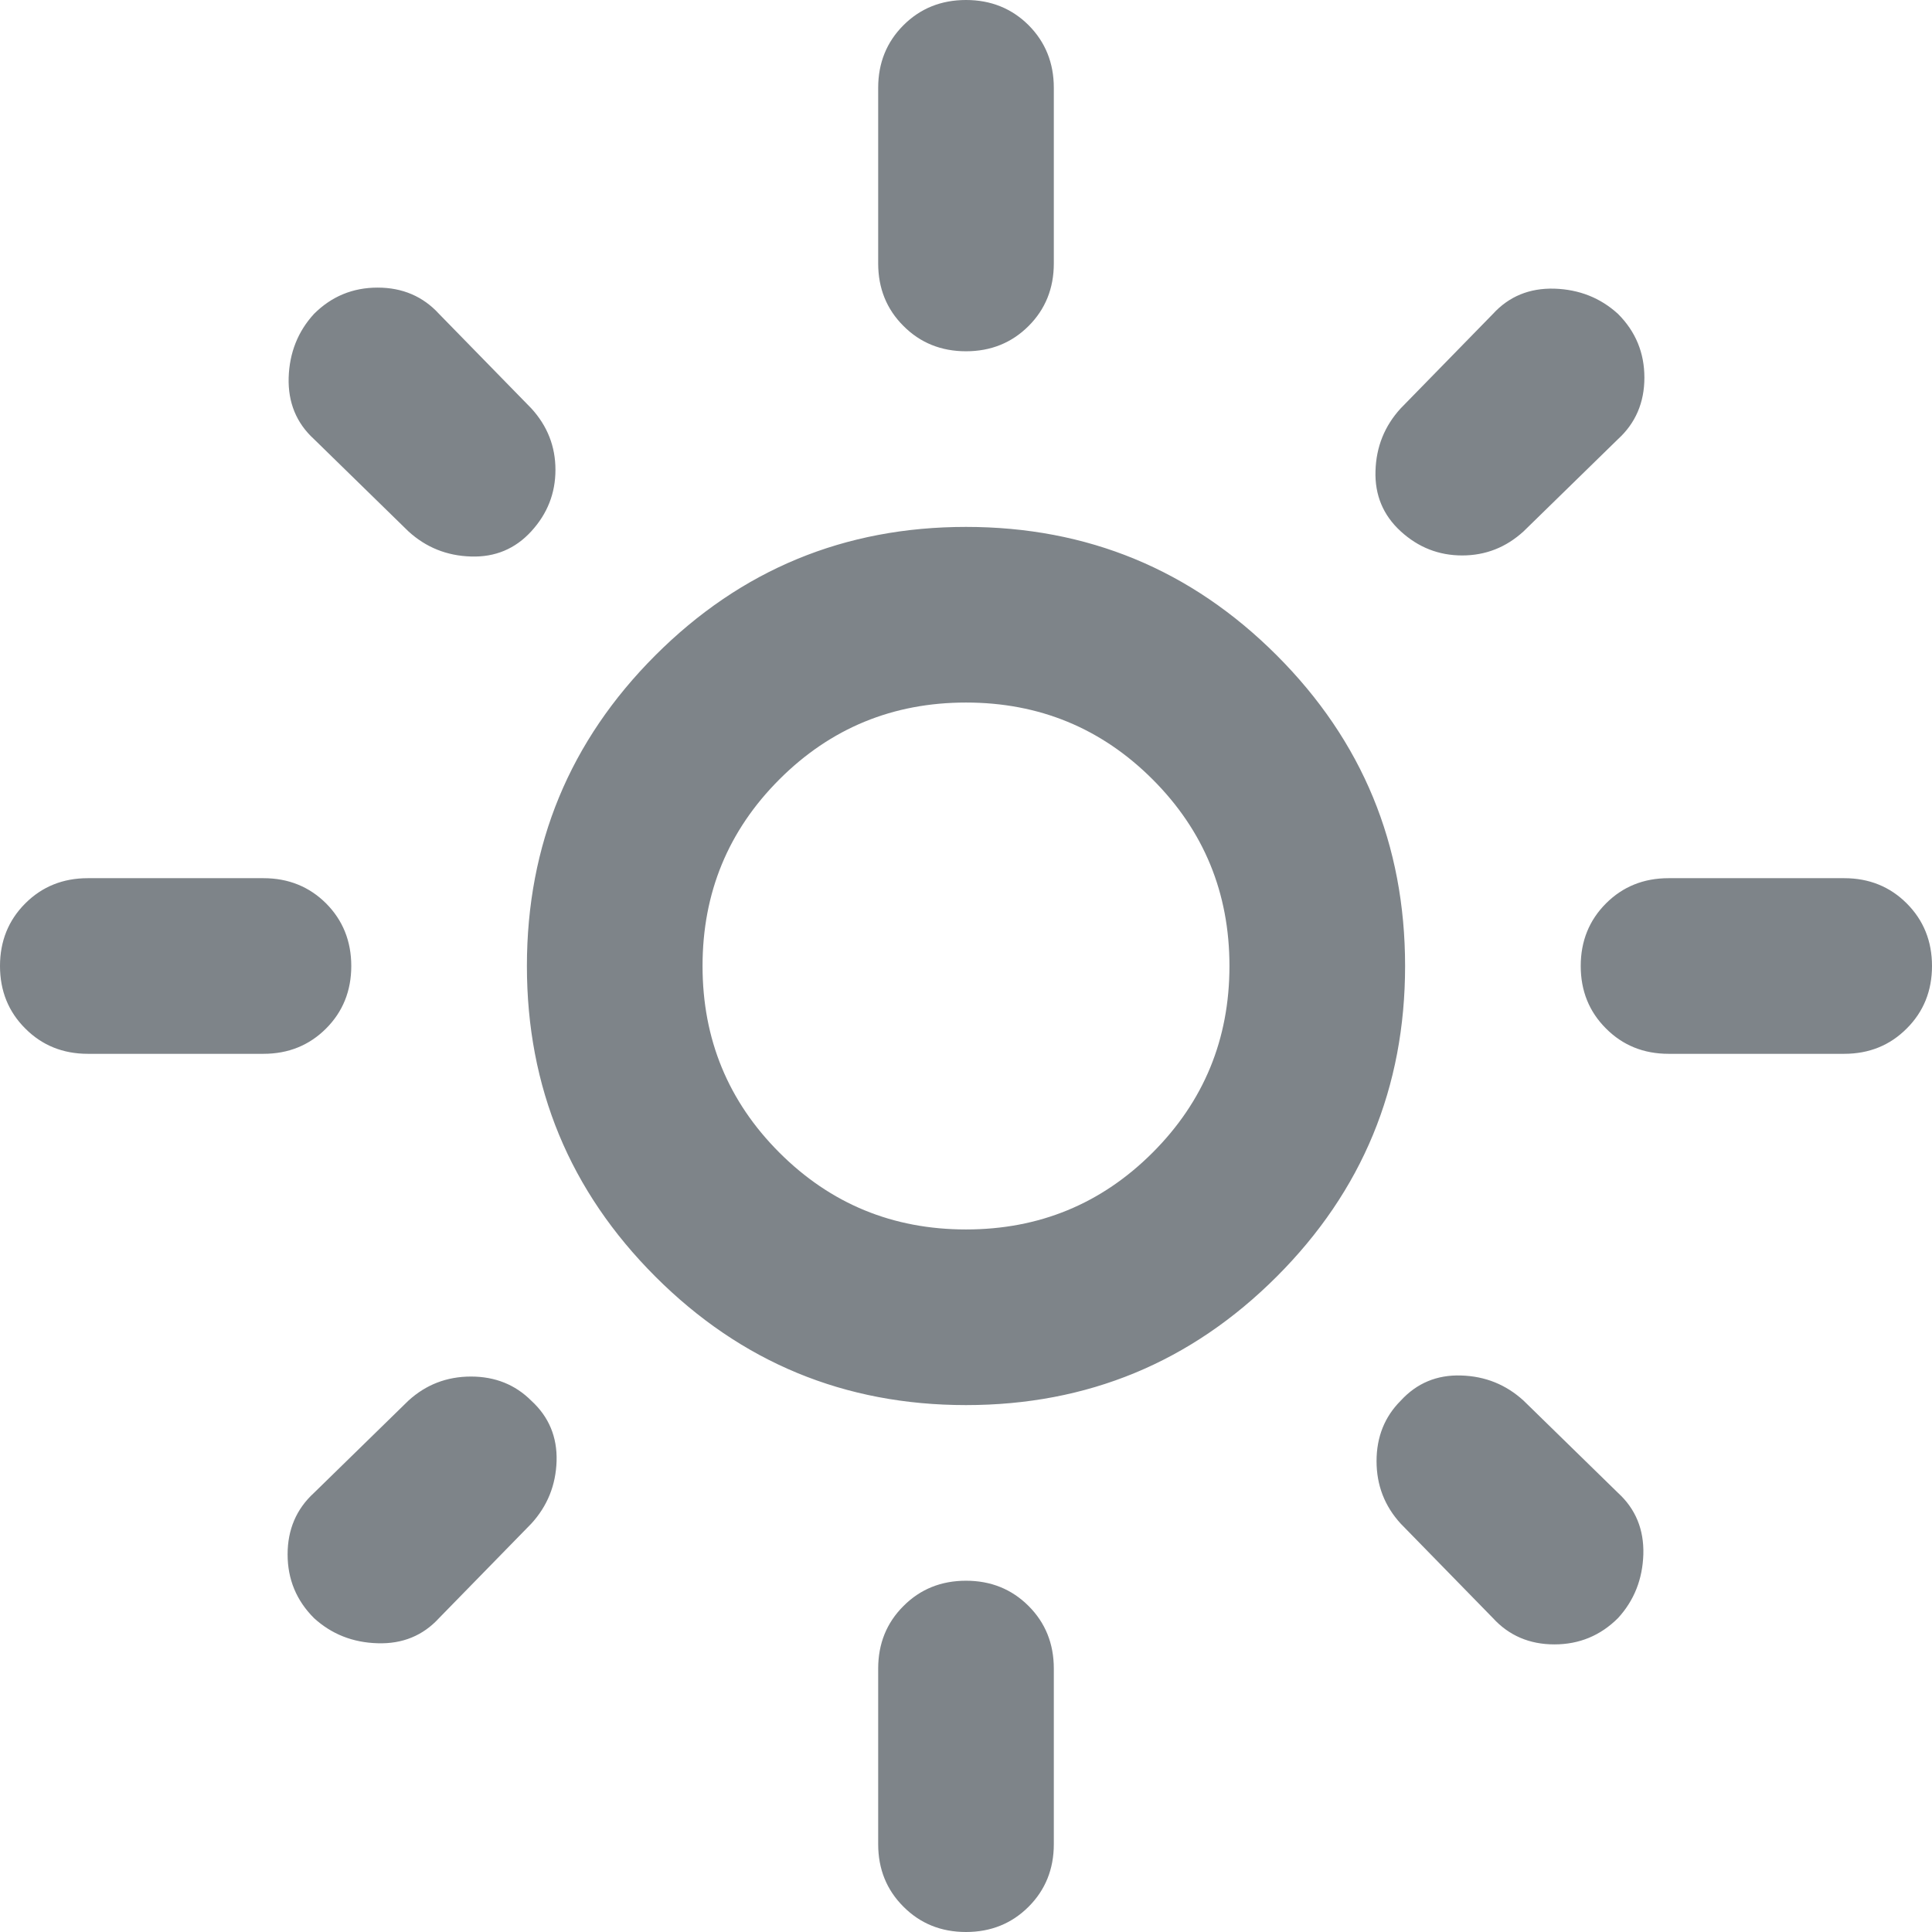
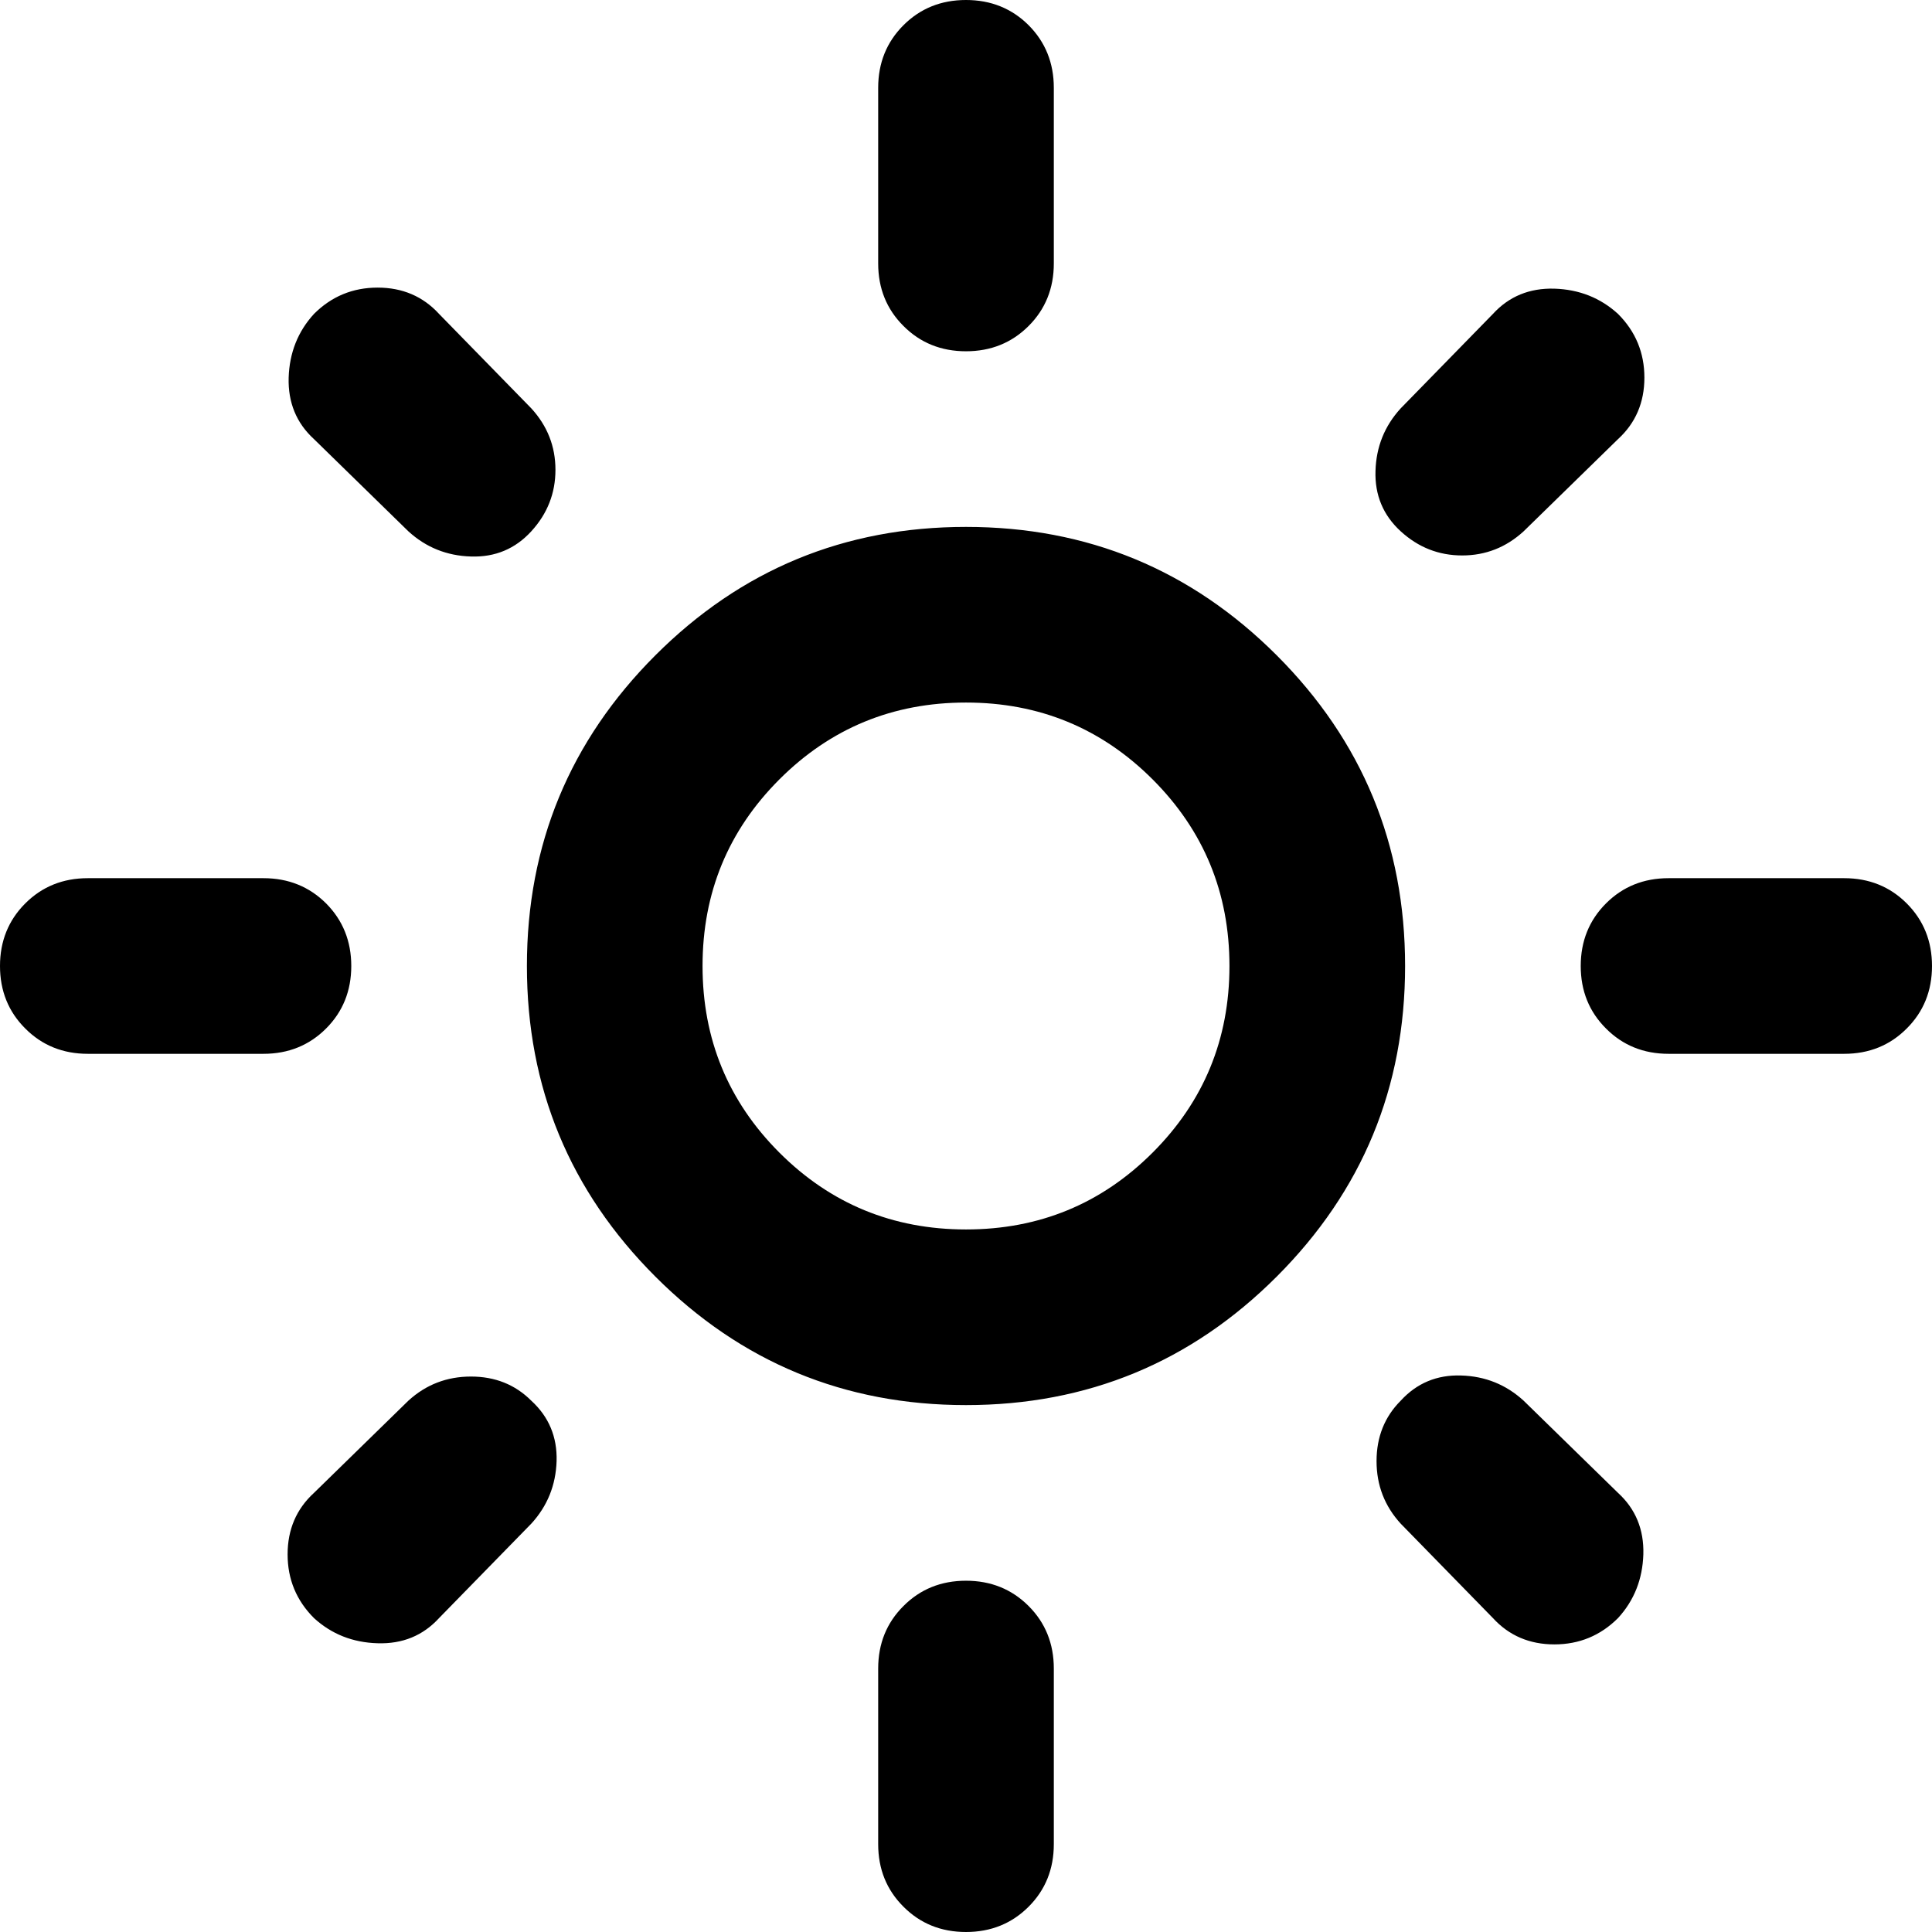
- <svg xmlns="http://www.w3.org/2000/svg" width="22" height="22" viewBox="0 0 22 22" fill="none">
-   <path d="M11 14C11.833 14 12.542 13.708 13.125 13.125C13.708 12.542 14 11.833 14 11C14 10.167 13.708 9.458 13.125 8.875C12.542 8.292 11.833 8 11 8C10.167 8 9.458 8.292 8.875 8.875C8.292 9.458 8 10.167 8 11C8 11.833 8.292 12.542 8.875 13.125C9.458 13.708 10.167 14 11 14ZM11 16C9.617 16 8.438 15.512 7.463 14.537C6.488 13.562 6 12.383 6 11C6 9.617 6.488 8.437 7.463 7.462C8.438 6.487 9.617 6 11 6C12.383 6 13.563 6.487 14.538 7.462C15.513 8.437 16 9.617 16 11C16 12.383 15.513 13.562 14.538 14.537C13.563 15.512 12.383 16 11 16ZM1 12C0.717 12 0.479 11.904 0.288 11.712C0.096 11.521 0 11.283 0 11C0 10.717 0.096 10.479 0.288 10.287C0.479 10.096 0.717 10 1 10H3C3.283 10 3.521 10.096 3.713 10.287C3.904 10.479 4 10.717 4 11C4 11.283 3.904 11.521 3.713 11.712C3.521 11.904 3.283 12 3 12H1ZM19 12C18.717 12 18.479 11.904 18.288 11.712C18.096 11.521 18 11.283 18 11C18 10.717 18.096 10.479 18.288 10.287C18.479 10.096 18.717 10 19 10H21C21.283 10 21.521 10.096 21.712 10.287C21.904 10.479 22 10.717 22 11C22 11.283 21.904 11.521 21.712 11.712C21.521 11.904 21.283 12 21 12H19ZM11 4C10.717 4 10.479 3.904 10.288 3.712C10.096 3.521 10 3.283 10 3V1C10 0.717 10.096 0.479 10.288 0.287C10.479 0.096 10.717 0 11 0C11.283 0 11.521 0.096 11.713 0.287C11.904 0.479 12 0.717 12 1V3C12 3.283 11.904 3.521 11.713 3.712C11.521 3.904 11.283 4 11 4ZM11 22C10.717 22 10.479 21.904 10.288 21.712C10.096 21.521 10 21.283 10 21V19C10 18.717 10.096 18.479 10.288 18.288C10.479 18.096 10.717 18 11 18C11.283 18 11.521 18.096 11.713 18.288C11.904 18.479 12 18.717 12 19V21C12 21.283 11.904 21.521 11.713 21.712C11.521 21.904 11.283 22 11 22ZM4.65 6.05L3.575 5C3.375 4.817 3.279 4.583 3.287 4.3C3.296 4.017 3.392 3.775 3.575 3.575C3.775 3.375 4.017 3.275 4.3 3.275C4.583 3.275 4.817 3.375 5 3.575L6.05 4.65C6.233 4.85 6.325 5.083 6.325 5.35C6.325 5.617 6.233 5.85 6.05 6.05C5.867 6.25 5.638 6.346 5.363 6.337C5.088 6.329 4.85 6.233 4.65 6.05ZM17 18.425L15.95 17.35C15.767 17.15 15.675 16.913 15.675 16.638C15.675 16.363 15.767 16.133 15.95 15.95C16.133 15.75 16.363 15.654 16.638 15.663C16.913 15.671 17.15 15.767 17.35 15.95L18.425 17C18.625 17.183 18.721 17.417 18.713 17.7C18.704 17.983 18.608 18.225 18.425 18.425C18.225 18.625 17.983 18.725 17.7 18.725C17.417 18.725 17.183 18.625 17 18.425ZM15.95 6.05C15.75 5.867 15.654 5.637 15.663 5.362C15.671 5.087 15.767 4.85 15.95 4.65L17 3.575C17.183 3.375 17.417 3.279 17.7 3.287C17.983 3.296 18.225 3.392 18.425 3.575C18.625 3.775 18.725 4.017 18.725 4.3C18.725 4.583 18.625 4.817 18.425 5L17.35 6.05C17.15 6.233 16.917 6.325 16.65 6.325C16.383 6.325 16.15 6.233 15.95 6.05ZM3.575 18.425C3.375 18.225 3.275 17.983 3.275 17.7C3.275 17.417 3.375 17.183 3.575 17L4.65 15.95C4.85 15.767 5.088 15.675 5.363 15.675C5.638 15.675 5.867 15.767 6.05 15.95C6.25 16.133 6.346 16.363 6.338 16.638C6.329 16.913 6.233 17.15 6.05 17.35L5 18.425C4.817 18.625 4.583 18.721 4.3 18.712C4.017 18.704 3.775 18.608 3.575 18.425Z" fill="#7E8489" />
+ <svg xmlns="http://www.w3.org/2000/svg" width="22" height="22" viewBox="0 0 22 22" fill="currentColor">
+   <path d="M11 14C11.833 14 12.542 13.708 13.125 13.125C13.708 12.542 14 11.833 14 11C14 10.167 13.708 9.458 13.125 8.875C12.542 8.292 11.833 8 11 8C10.167 8 9.458 8.292 8.875 8.875C8.292 9.458 8 10.167 8 11C8 11.833 8.292 12.542 8.875 13.125C9.458 13.708 10.167 14 11 14ZM11 16C9.617 16 8.438 15.512 7.463 14.537C6.488 13.562 6 12.383 6 11C6 9.617 6.488 8.437 7.463 7.462C8.438 6.487 9.617 6 11 6C12.383 6 13.563 6.487 14.538 7.462C15.513 8.437 16 9.617 16 11C16 12.383 15.513 13.562 14.538 14.537C13.563 15.512 12.383 16 11 16ZM1 12C0.717 12 0.479 11.904 0.288 11.712C0.096 11.521 0 11.283 0 11C0 10.717 0.096 10.479 0.288 10.287C0.479 10.096 0.717 10 1 10H3C3.283 10 3.521 10.096 3.713 10.287C3.904 10.479 4 10.717 4 11C4 11.283 3.904 11.521 3.713 11.712C3.521 11.904 3.283 12 3 12H1ZM19 12C18.717 12 18.479 11.904 18.288 11.712C18.096 11.521 18 11.283 18 11C18 10.717 18.096 10.479 18.288 10.287C18.479 10.096 18.717 10 19 10H21C21.283 10 21.521 10.096 21.712 10.287C21.904 10.479 22 10.717 22 11C22 11.283 21.904 11.521 21.712 11.712C21.521 11.904 21.283 12 21 12H19ZM11 4C10.717 4 10.479 3.904 10.288 3.712C10.096 3.521 10 3.283 10 3V1C10 0.717 10.096 0.479 10.288 0.287C10.479 0.096 10.717 0 11 0C11.283 0 11.521 0.096 11.713 0.287C11.904 0.479 12 0.717 12 1V3C12 3.283 11.904 3.521 11.713 3.712C11.521 3.904 11.283 4 11 4ZM11 22C10.717 22 10.479 21.904 10.288 21.712C10.096 21.521 10 21.283 10 21V19C10 18.717 10.096 18.479 10.288 18.288C10.479 18.096 10.717 18 11 18C11.283 18 11.521 18.096 11.713 18.288C11.904 18.479 12 18.717 12 19V21C12 21.283 11.904 21.521 11.713 21.712C11.521 21.904 11.283 22 11 22ZM4.65 6.05L3.575 5C3.375 4.817 3.279 4.583 3.287 4.3C3.296 4.017 3.392 3.775 3.575 3.575C3.775 3.375 4.017 3.275 4.3 3.275C4.583 3.275 4.817 3.375 5 3.575L6.05 4.65C6.233 4.85 6.325 5.083 6.325 5.35C6.325 5.617 6.233 5.85 6.05 6.05C5.867 6.25 5.638 6.346 5.363 6.337C5.088 6.329 4.85 6.233 4.65 6.05ZM17 18.425L15.95 17.35C15.767 17.15 15.675 16.913 15.675 16.638C15.675 16.363 15.767 16.133 15.95 15.95C16.133 15.75 16.363 15.654 16.638 15.663C16.913 15.671 17.15 15.767 17.35 15.95L18.425 17C18.625 17.183 18.721 17.417 18.713 17.7C18.704 17.983 18.608 18.225 18.425 18.425C18.225 18.625 17.983 18.725 17.7 18.725C17.417 18.725 17.183 18.625 17 18.425ZM15.95 6.05C15.75 5.867 15.654 5.637 15.663 5.362C15.671 5.087 15.767 4.85 15.95 4.65L17 3.575C17.183 3.375 17.417 3.279 17.7 3.287C17.983 3.296 18.225 3.392 18.425 3.575C18.625 3.775 18.725 4.017 18.725 4.3C18.725 4.583 18.625 4.817 18.425 5L17.35 6.05C17.15 6.233 16.917 6.325 16.65 6.325C16.383 6.325 16.15 6.233 15.95 6.05ZM3.575 18.425C3.375 18.225 3.275 17.983 3.275 17.7C3.275 17.417 3.375 17.183 3.575 17L4.65 15.95C4.85 15.767 5.088 15.675 5.363 15.675C5.638 15.675 5.867 15.767 6.05 15.95C6.25 16.133 6.346 16.363 6.338 16.638C6.329 16.913 6.233 17.15 6.05 17.35L5 18.425C4.817 18.625 4.583 18.721 4.3 18.712C4.017 18.704 3.775 18.608 3.575 18.425Z" fill="currentColor" />
</svg>
